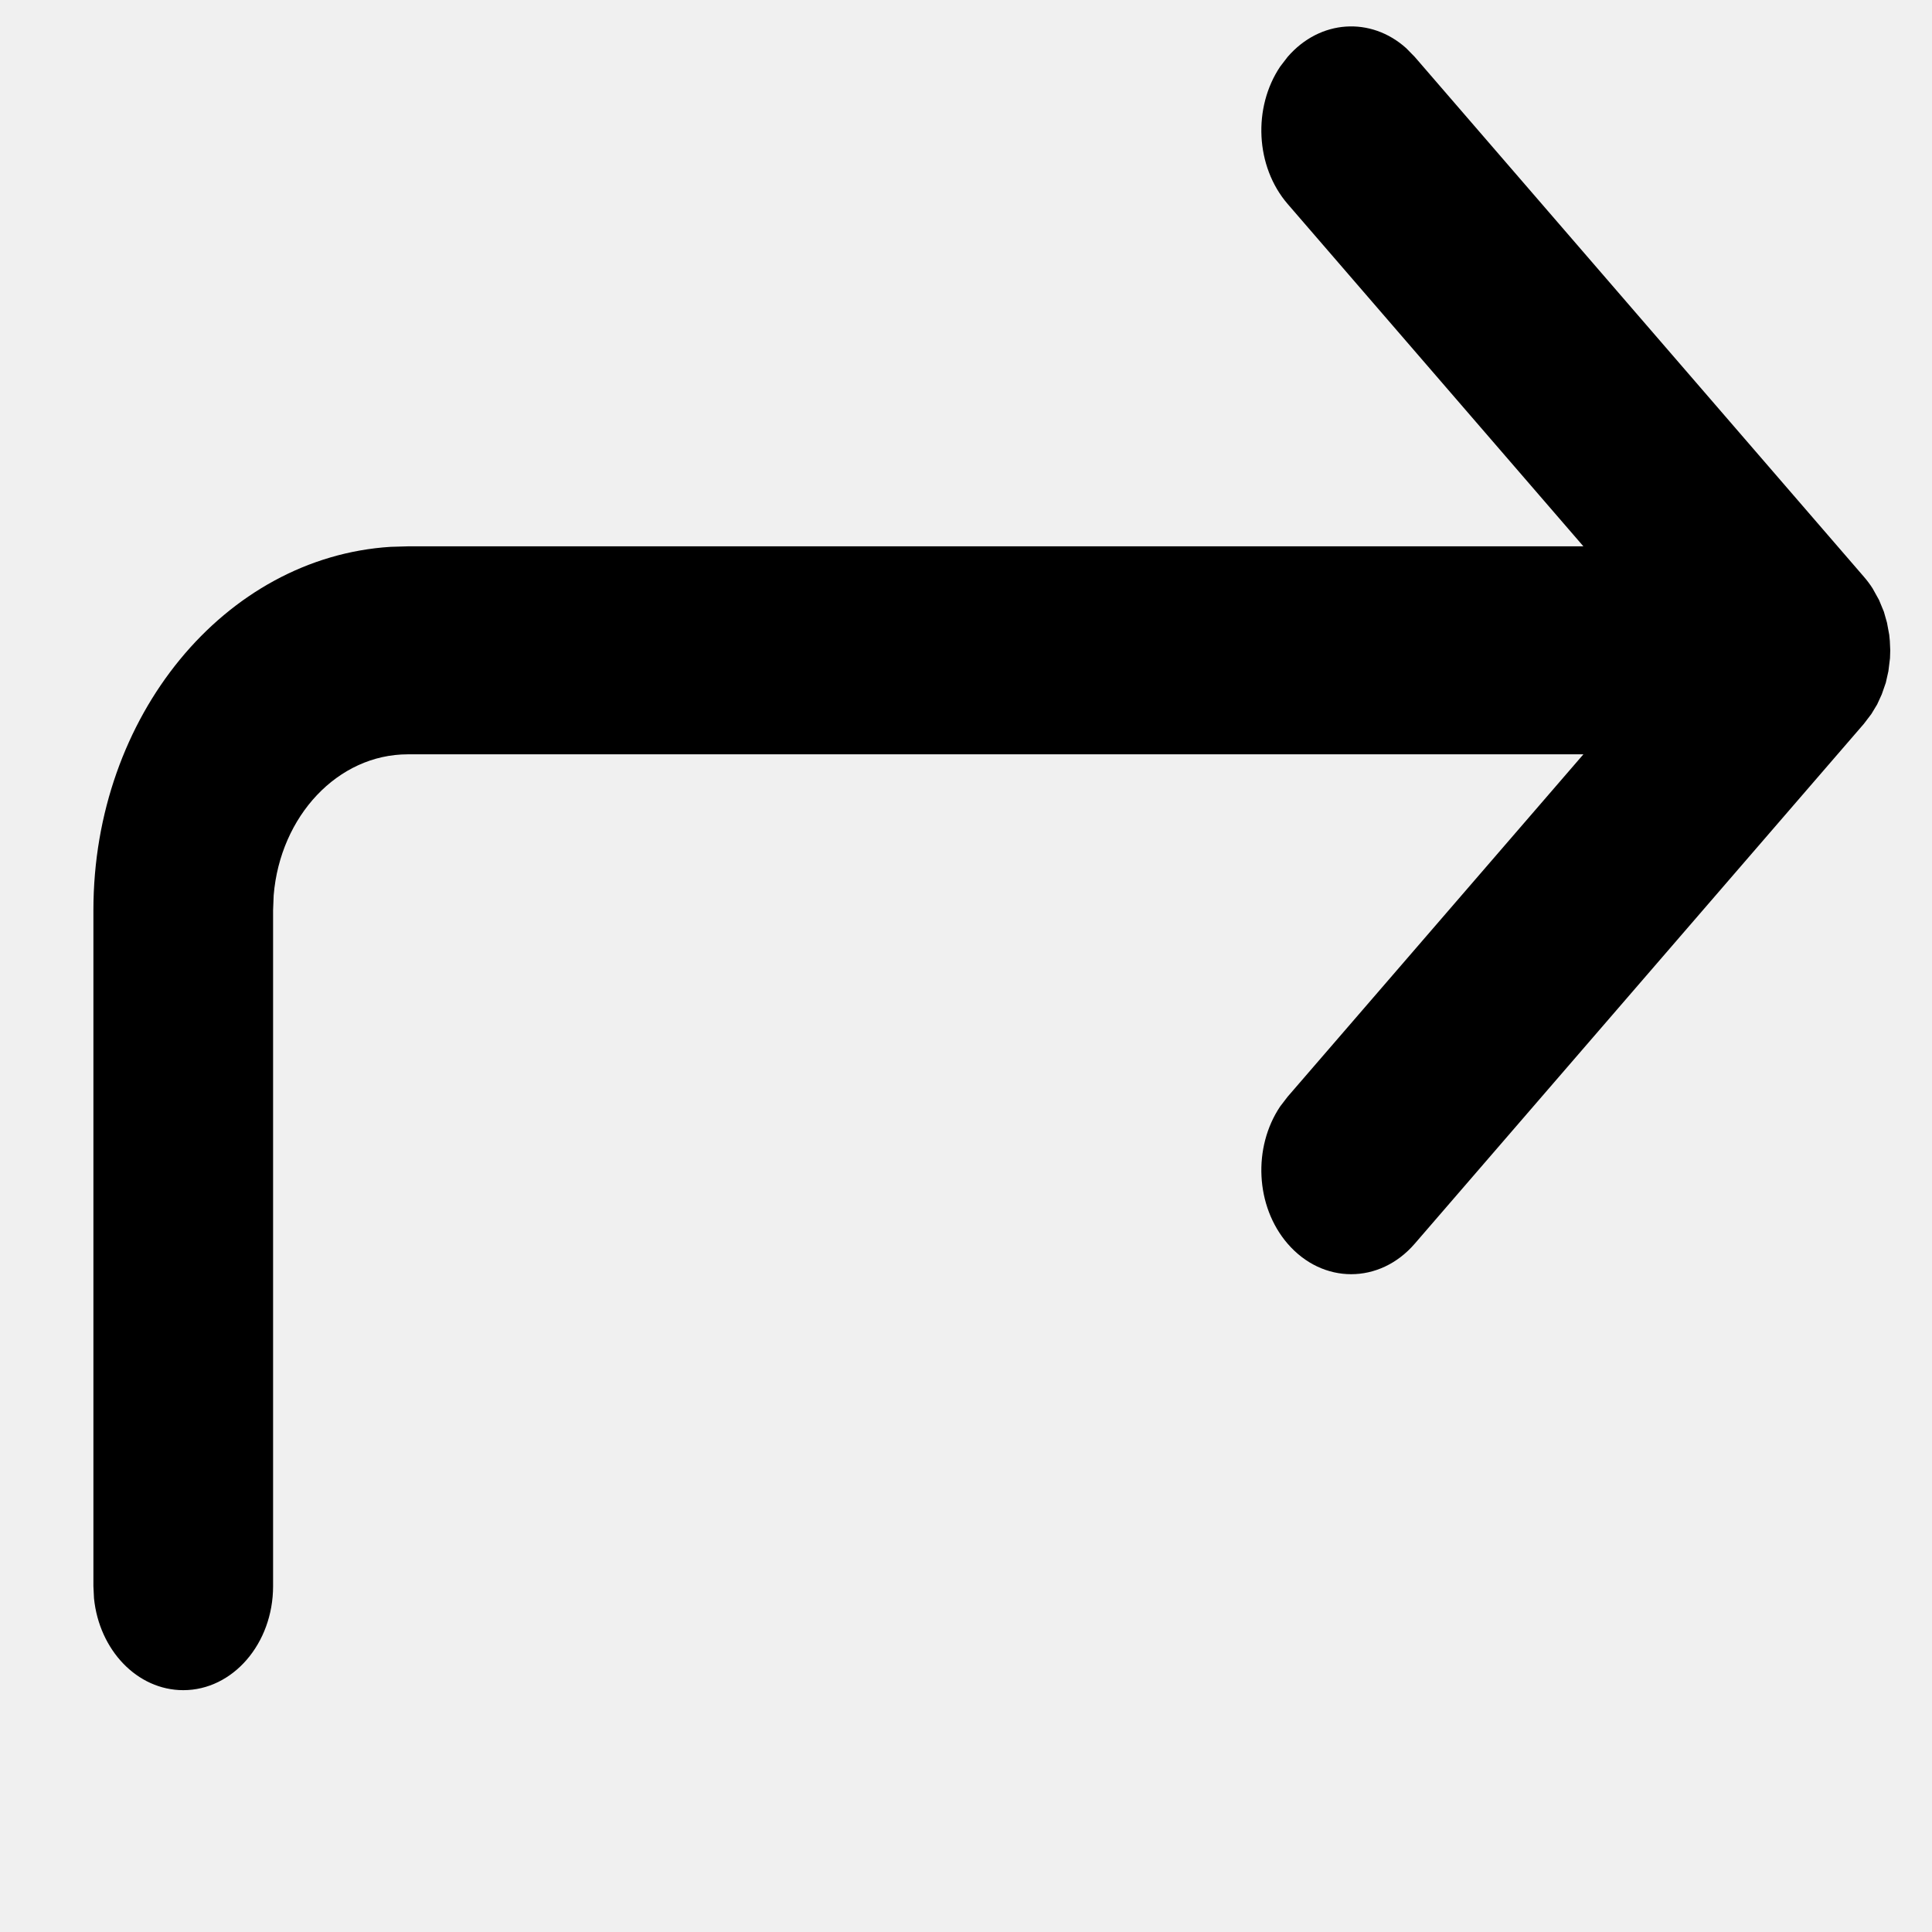
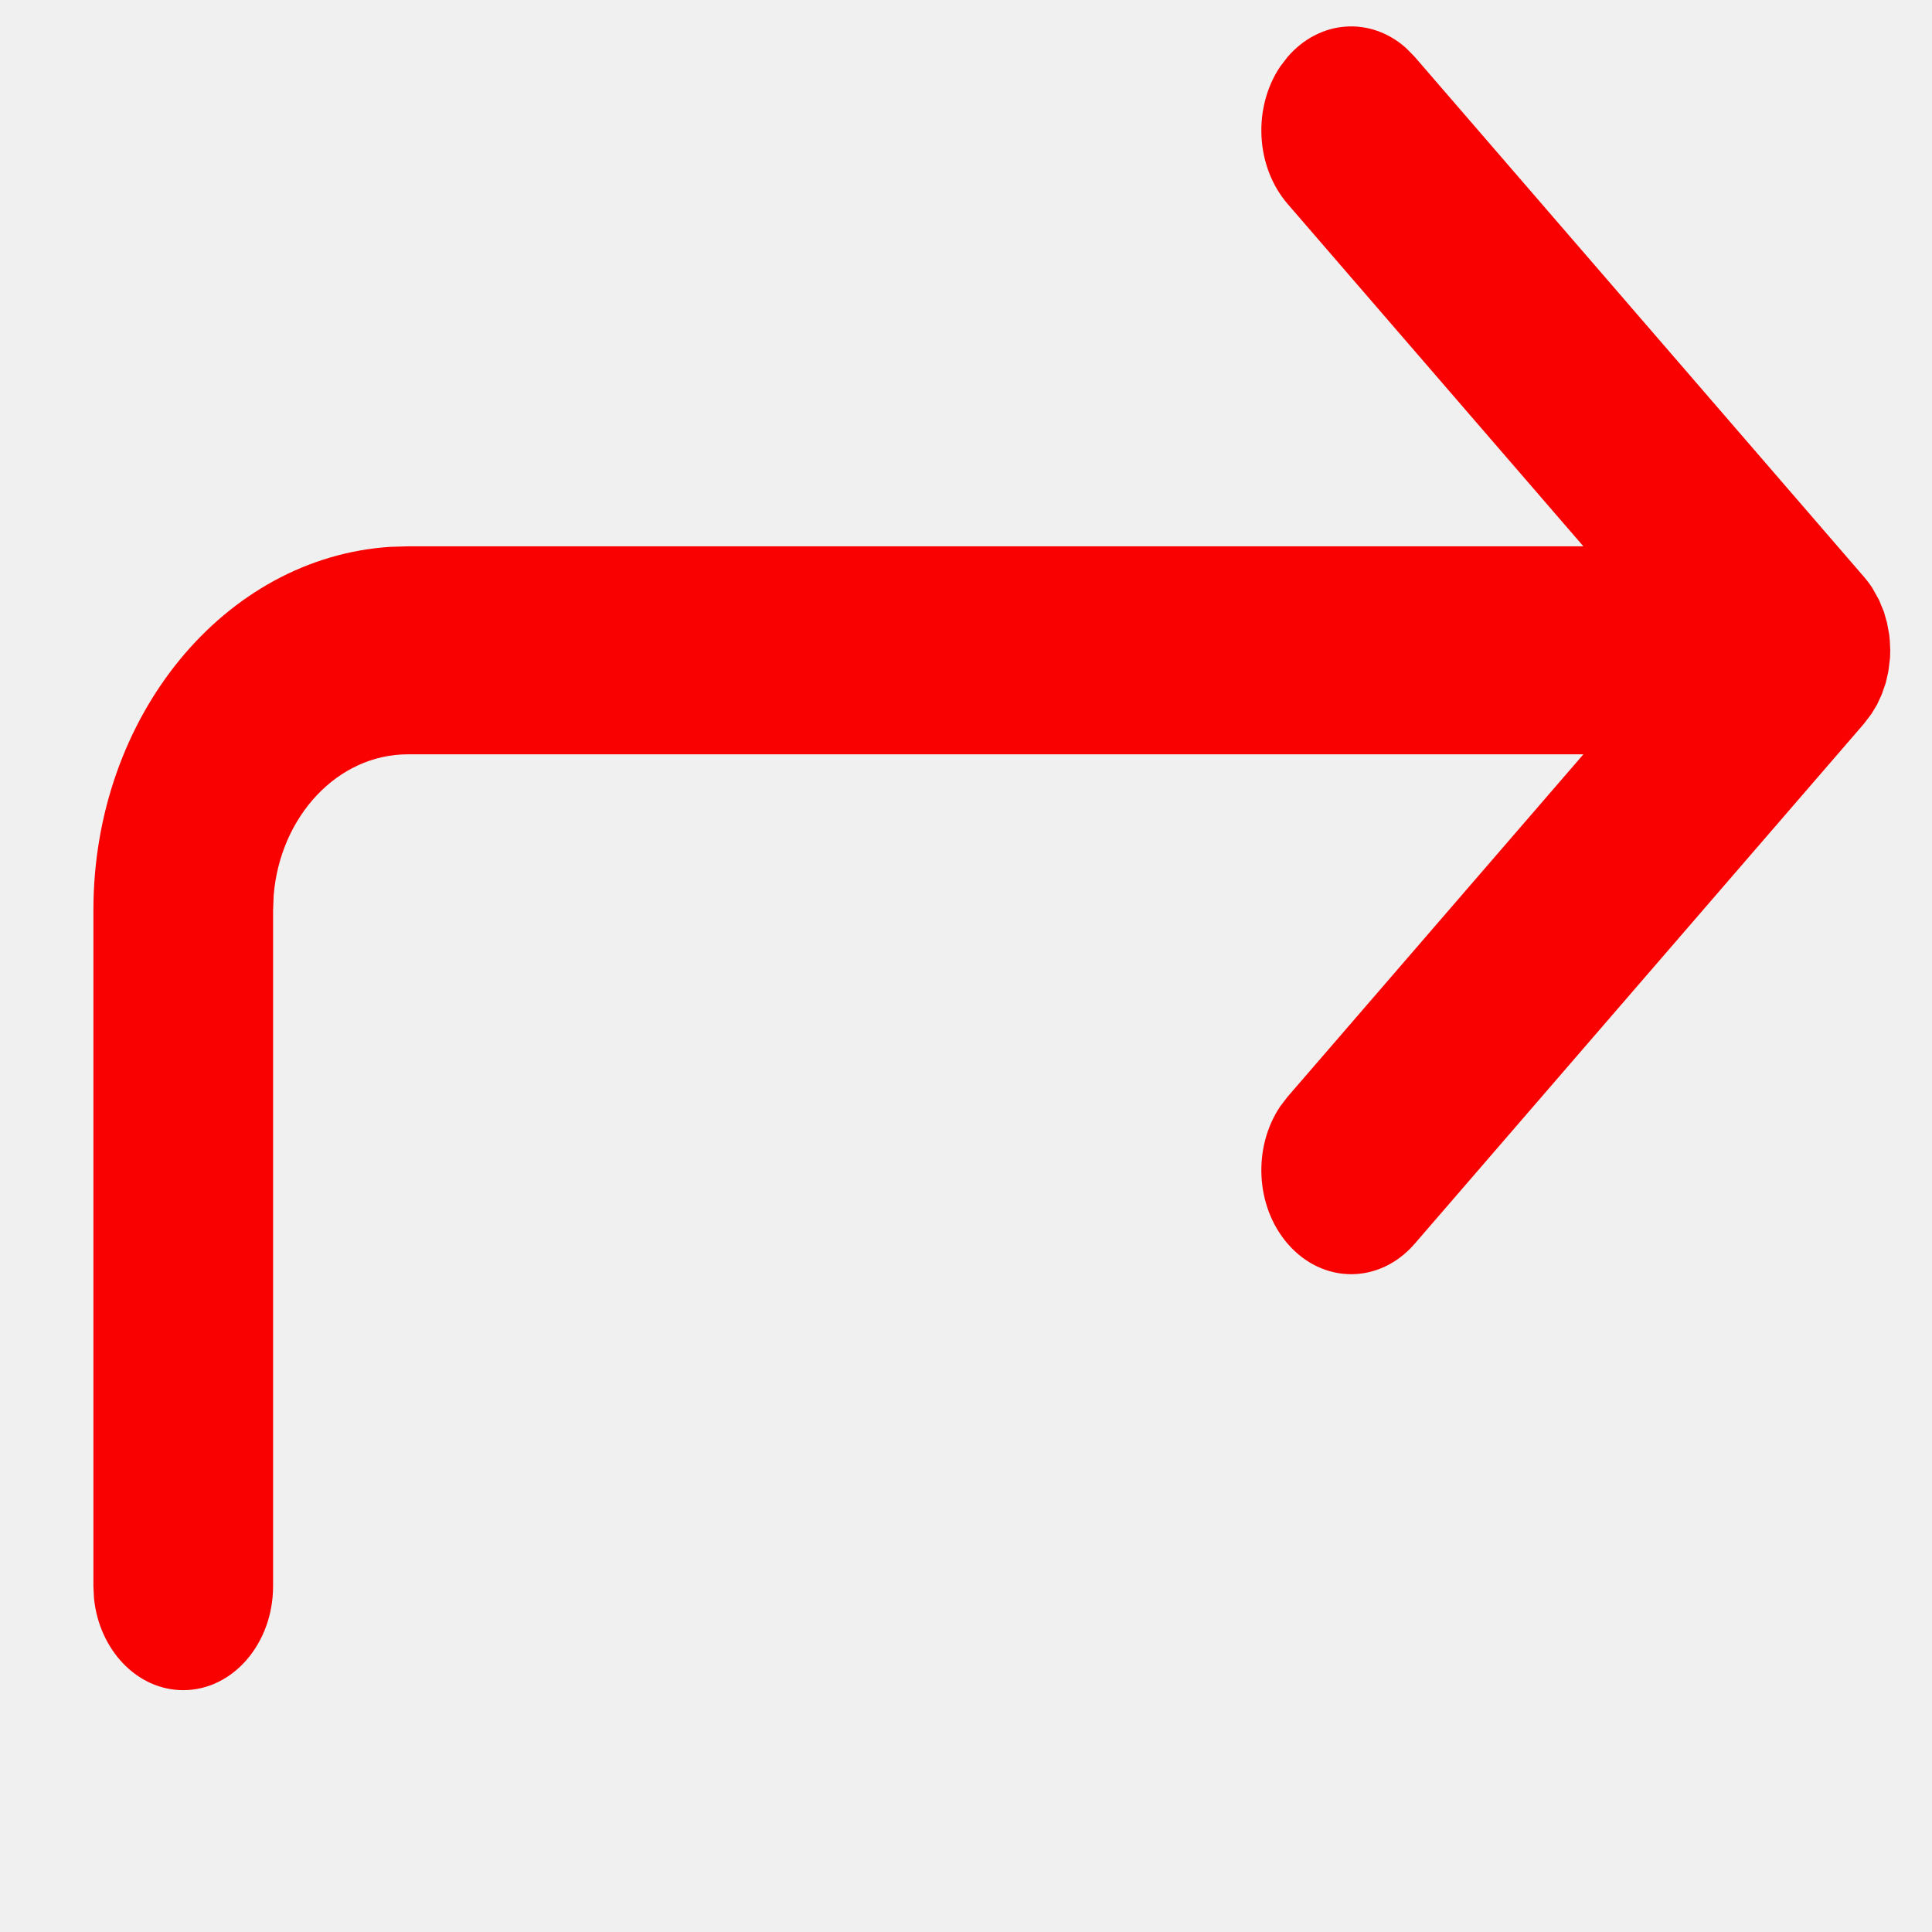
<svg xmlns="http://www.w3.org/2000/svg" width="23" height="23" viewBox="0 0 23 23" fill="none">
  <g clip-path="url(#clip0)">
-     <path d="M2.182 20.121C1.633 20.121 1.181 19.643 1.119 19.027L1.112 18.883V10.836C1.112 8.523 2.678 6.634 4.65 6.51L4.855 6.504L18.85 6.504L15.329 2.428C14.944 1.981 14.914 1.279 15.24 0.793L15.329 0.677C15.715 0.231 16.321 0.196 16.741 0.574L16.842 0.677L22.189 6.866C22.227 6.91 22.262 6.956 22.293 7.005L22.369 7.142L22.427 7.282L22.464 7.412L22.491 7.558L22.498 7.63L22.503 7.742L22.5 7.835L22.481 7.99L22.45 8.128L22.402 8.266L22.347 8.386L22.278 8.5L22.189 8.617L16.842 14.806C16.424 15.29 15.747 15.29 15.329 14.806C14.944 14.36 14.914 13.658 15.24 13.172L15.329 13.056L18.85 8.98L4.855 8.98C4.021 8.98 3.336 9.716 3.258 10.658L3.251 10.836V18.883C3.251 19.566 2.772 20.121 2.182 20.121Z" fill="black" />
+     <path d="M2.182 20.121C1.633 20.121 1.181 19.643 1.119 19.027L1.112 18.883V10.836C1.112 8.523 2.678 6.634 4.65 6.51L4.855 6.504L18.85 6.504L15.329 2.428C14.944 1.981 14.914 1.279 15.24 0.793L15.329 0.677C15.715 0.231 16.321 0.196 16.741 0.574L16.842 0.677L22.189 6.866C22.227 6.91 22.262 6.956 22.293 7.005L22.369 7.142L22.427 7.282L22.464 7.412L22.491 7.558L22.498 7.63L22.503 7.742L22.5 7.835L22.481 7.99L22.45 8.128L22.402 8.266L22.347 8.386L22.278 8.5L22.189 8.617L16.842 14.806C16.424 15.29 15.747 15.29 15.329 14.806C14.944 14.36 14.914 13.658 15.24 13.172L15.329 13.056L18.85 8.98L4.855 8.98C4.021 8.98 3.336 9.716 3.258 10.658L3.251 10.836V18.883C3.251 19.566 2.772 20.121 2.182 20.121Z" fill="#F90001" />
  </g>
  <defs>
    <clipPath id="clip0">
      <rect width="22.321" height="22.321" fill="white" transform="translate(22.9677 22.6351) rotate(180)" />
    </clipPath>
  </defs>
</svg>
